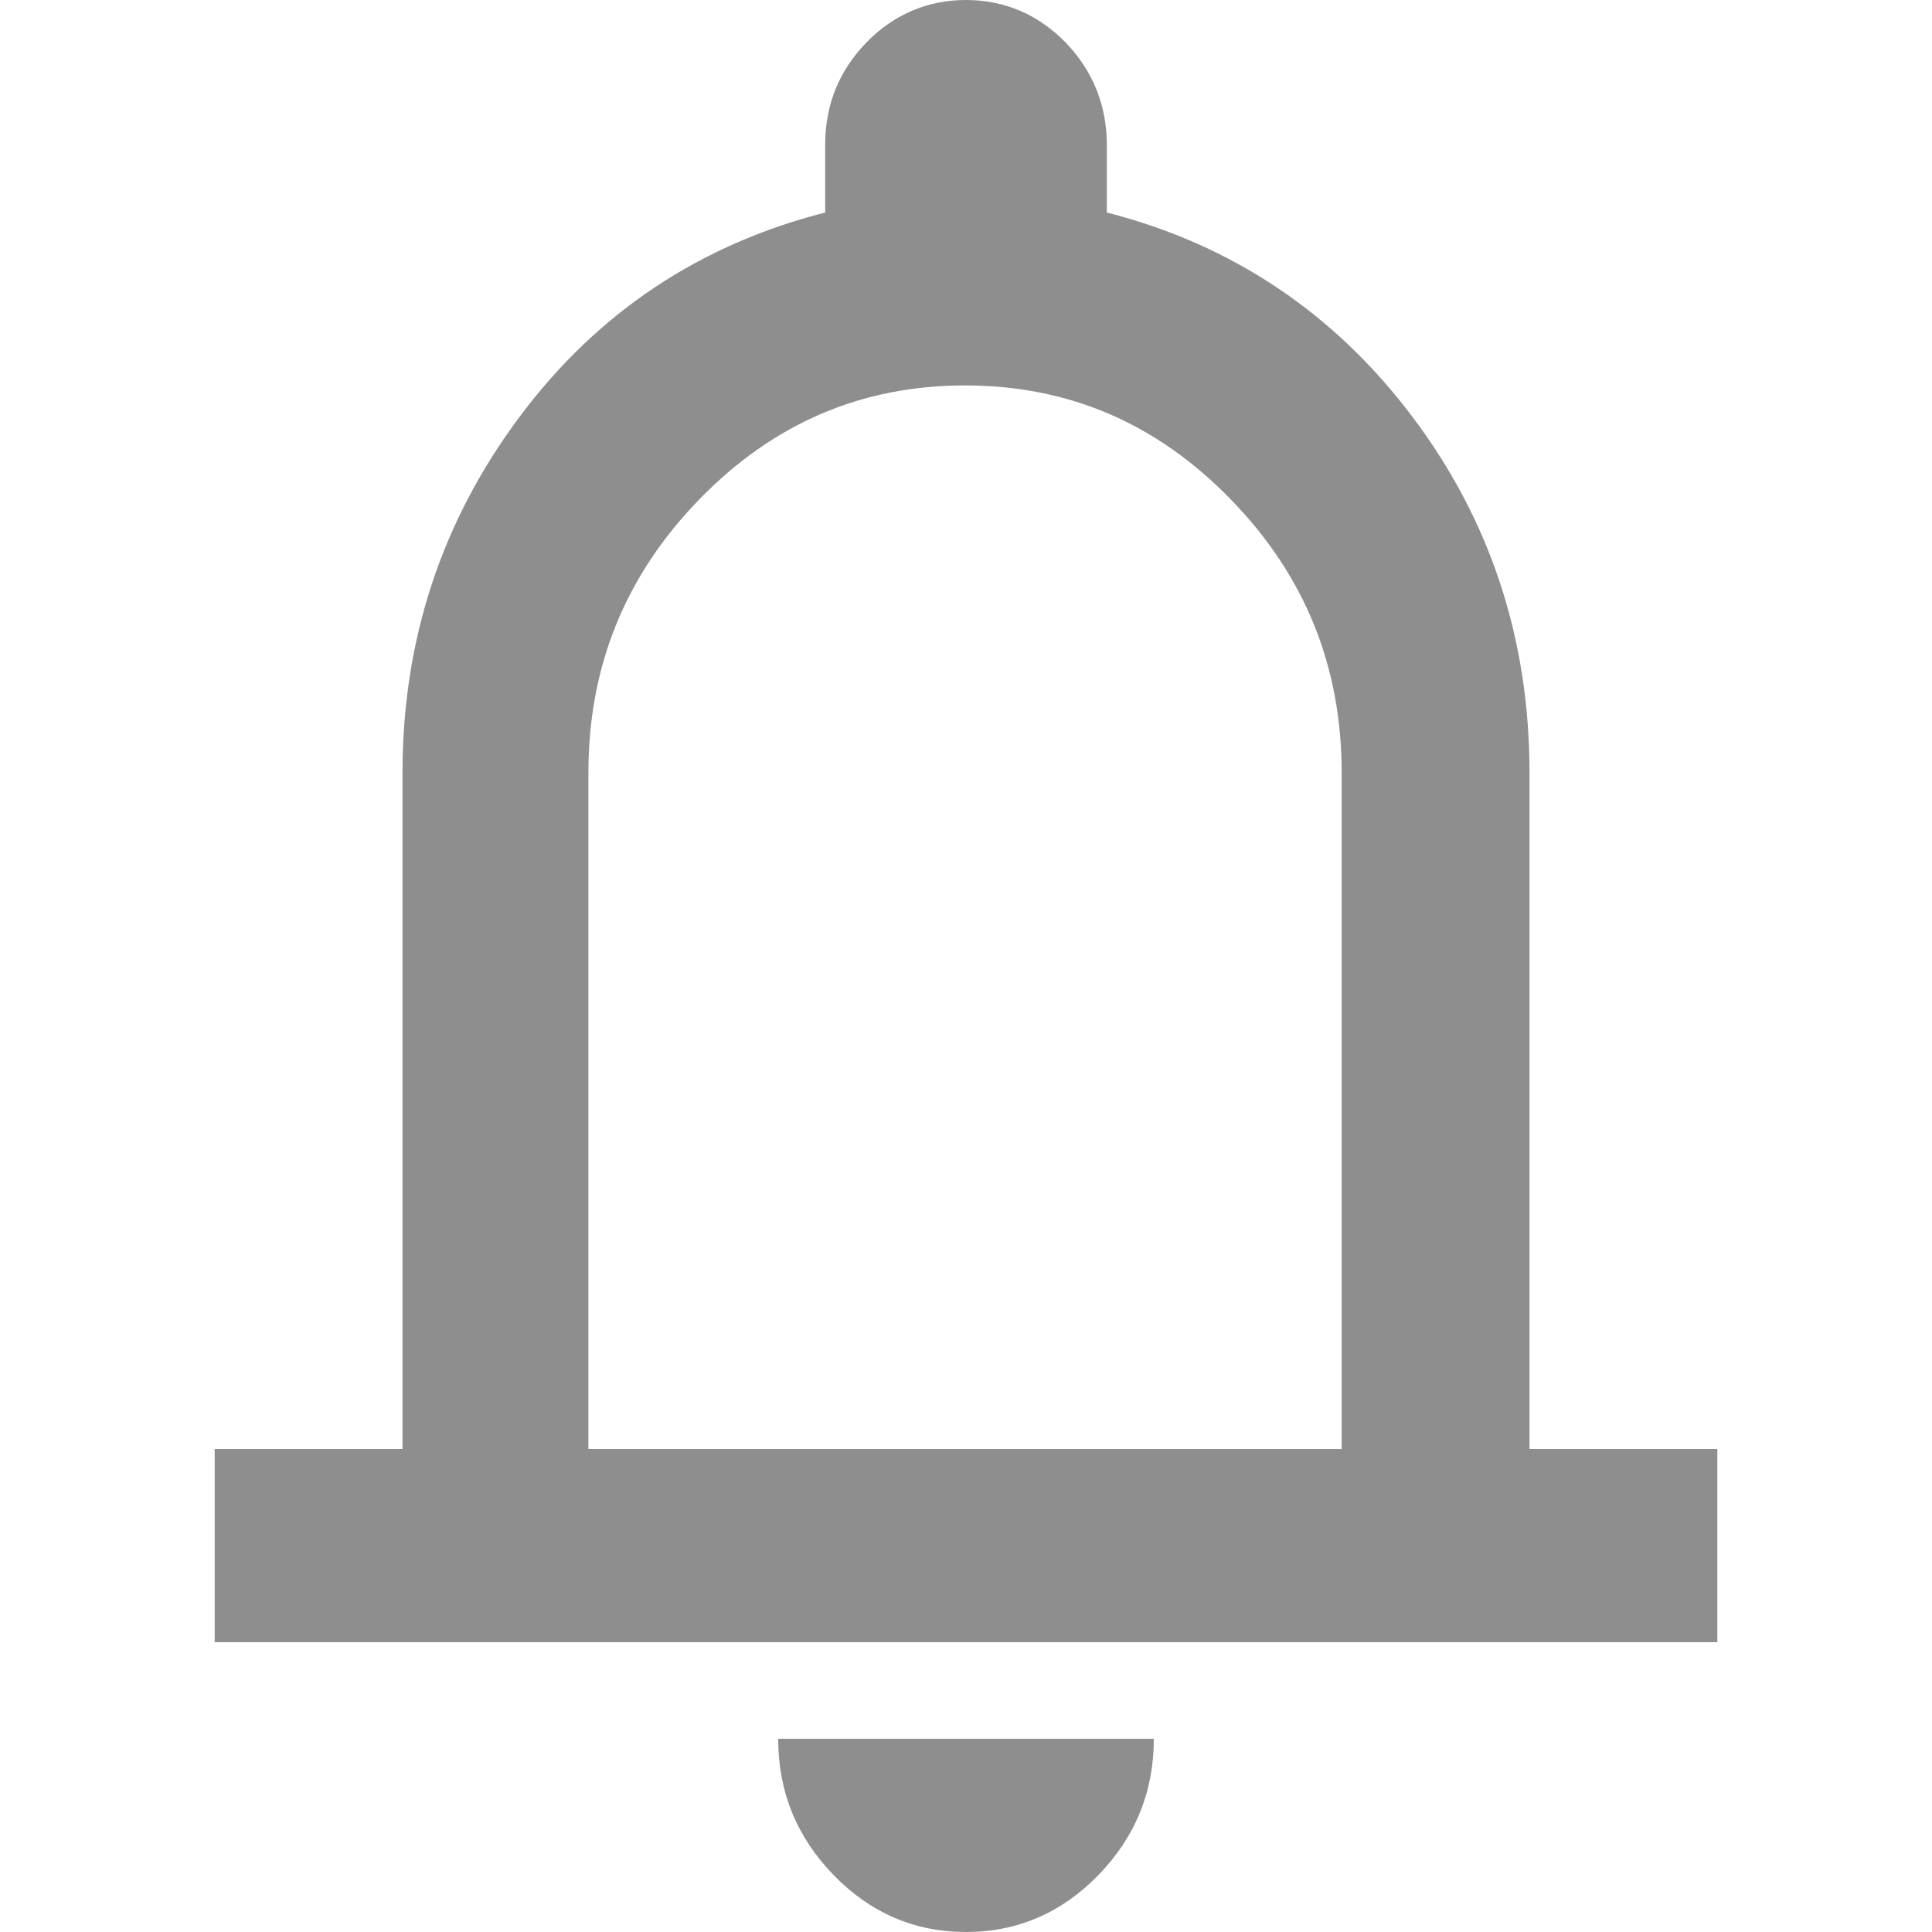
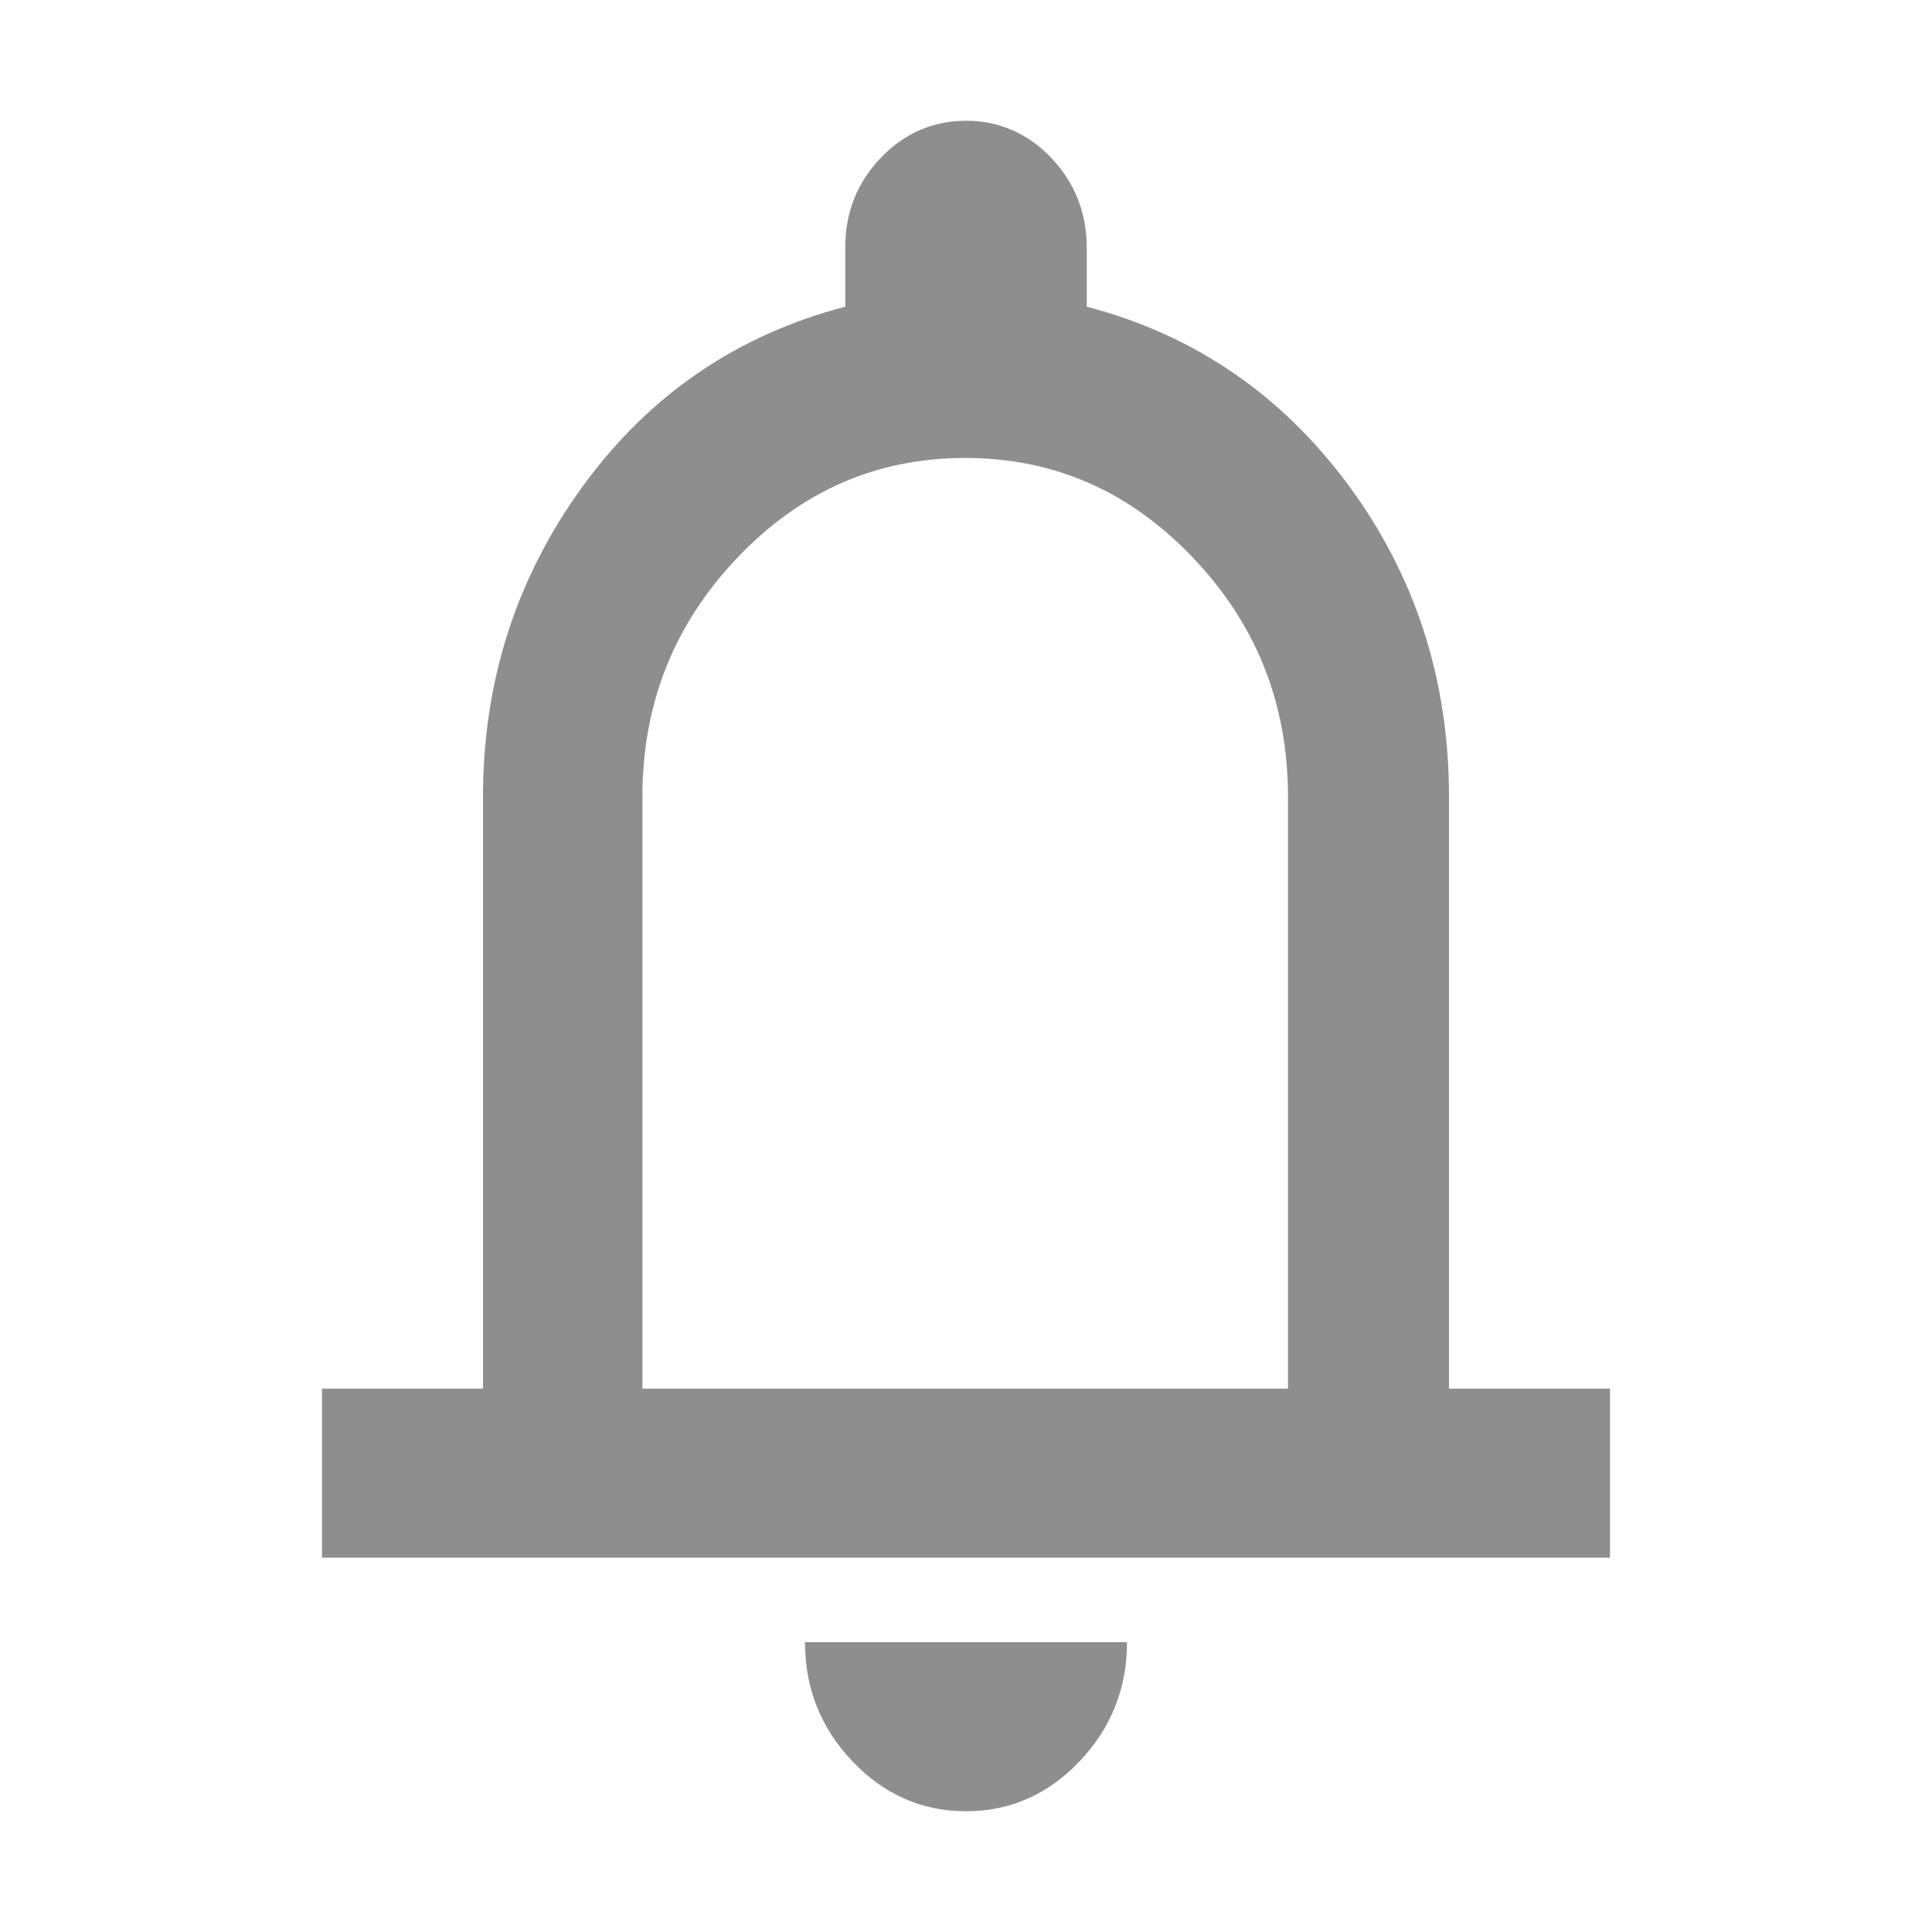
- <svg xmlns="http://www.w3.org/2000/svg" width="18" height="18" viewBox="0 0 18 18" fill="none">
-   <path d="M2 15.3V13.5H3.75V7.2C3.75 5.958 4.117 4.851 4.844 3.879C5.57 2.907 6.524 2.277 7.688 1.98V1.35C7.688 0.972 7.819 0.657 8.072 0.396C8.326 0.135 8.641 0 9 0C9.359 0 9.674 0.135 9.928 0.396C10.181 0.657 10.312 0.981 10.312 1.35V1.98C11.476 2.277 12.43 2.916 13.156 3.879C13.883 4.842 14.25 5.949 14.25 7.2V13.5H16V15.3H2ZM9 18C8.519 18 8.107 17.82 7.766 17.469C7.425 17.118 7.25 16.695 7.25 16.2H10.75C10.75 16.695 10.575 17.118 10.234 17.469C9.893 17.82 9.481 18 9 18ZM5.5 13.5H12.5V7.2C12.5 6.21 12.159 5.364 11.467 4.653C10.776 3.942 9.954 3.591 8.991 3.591C8.029 3.591 7.206 3.942 6.515 4.653C5.824 5.364 5.482 6.21 5.482 7.2V13.5H5.5Z" fill="#8E8E8E" />
+ <svg xmlns="http://www.w3.org/2000/svg" width="24" height="24" viewBox="0 0 24 24" fill="none">
+   <path d="M4 19.35V17.25H6V9.9C6 8.451 6.42 7.16 7.25 6.026C8.08 4.891 9.17 4.157 10.5 3.81V3.075C10.5 2.634 10.65 2.267 10.94 1.962C11.23 1.657 11.59 1.5 12 1.5C12.41 1.5 12.77 1.657 13.06 1.962C13.35 2.267 13.5 2.644 13.5 3.075V3.81C14.83 4.157 15.92 4.902 16.75 6.026C17.58 7.149 18 8.441 18 9.9V17.25H20V19.35H4ZM12 22.5C11.45 22.5 10.98 22.29 10.59 21.881C10.2 21.471 10 20.977 10 20.4H14C14 20.977 13.8 21.471 13.41 21.881C13.02 22.29 12.55 22.5 12 22.5ZM8 17.25H16V9.9C16 8.745 15.61 7.758 14.82 6.928C14.03 6.099 13.09 5.689 11.99 5.689C10.89 5.689 9.95 6.099 9.16 6.928C8.37 7.758 7.98 8.745 7.98 9.9V17.25H8Z" fill="#8E8E8E" />
</svg>
